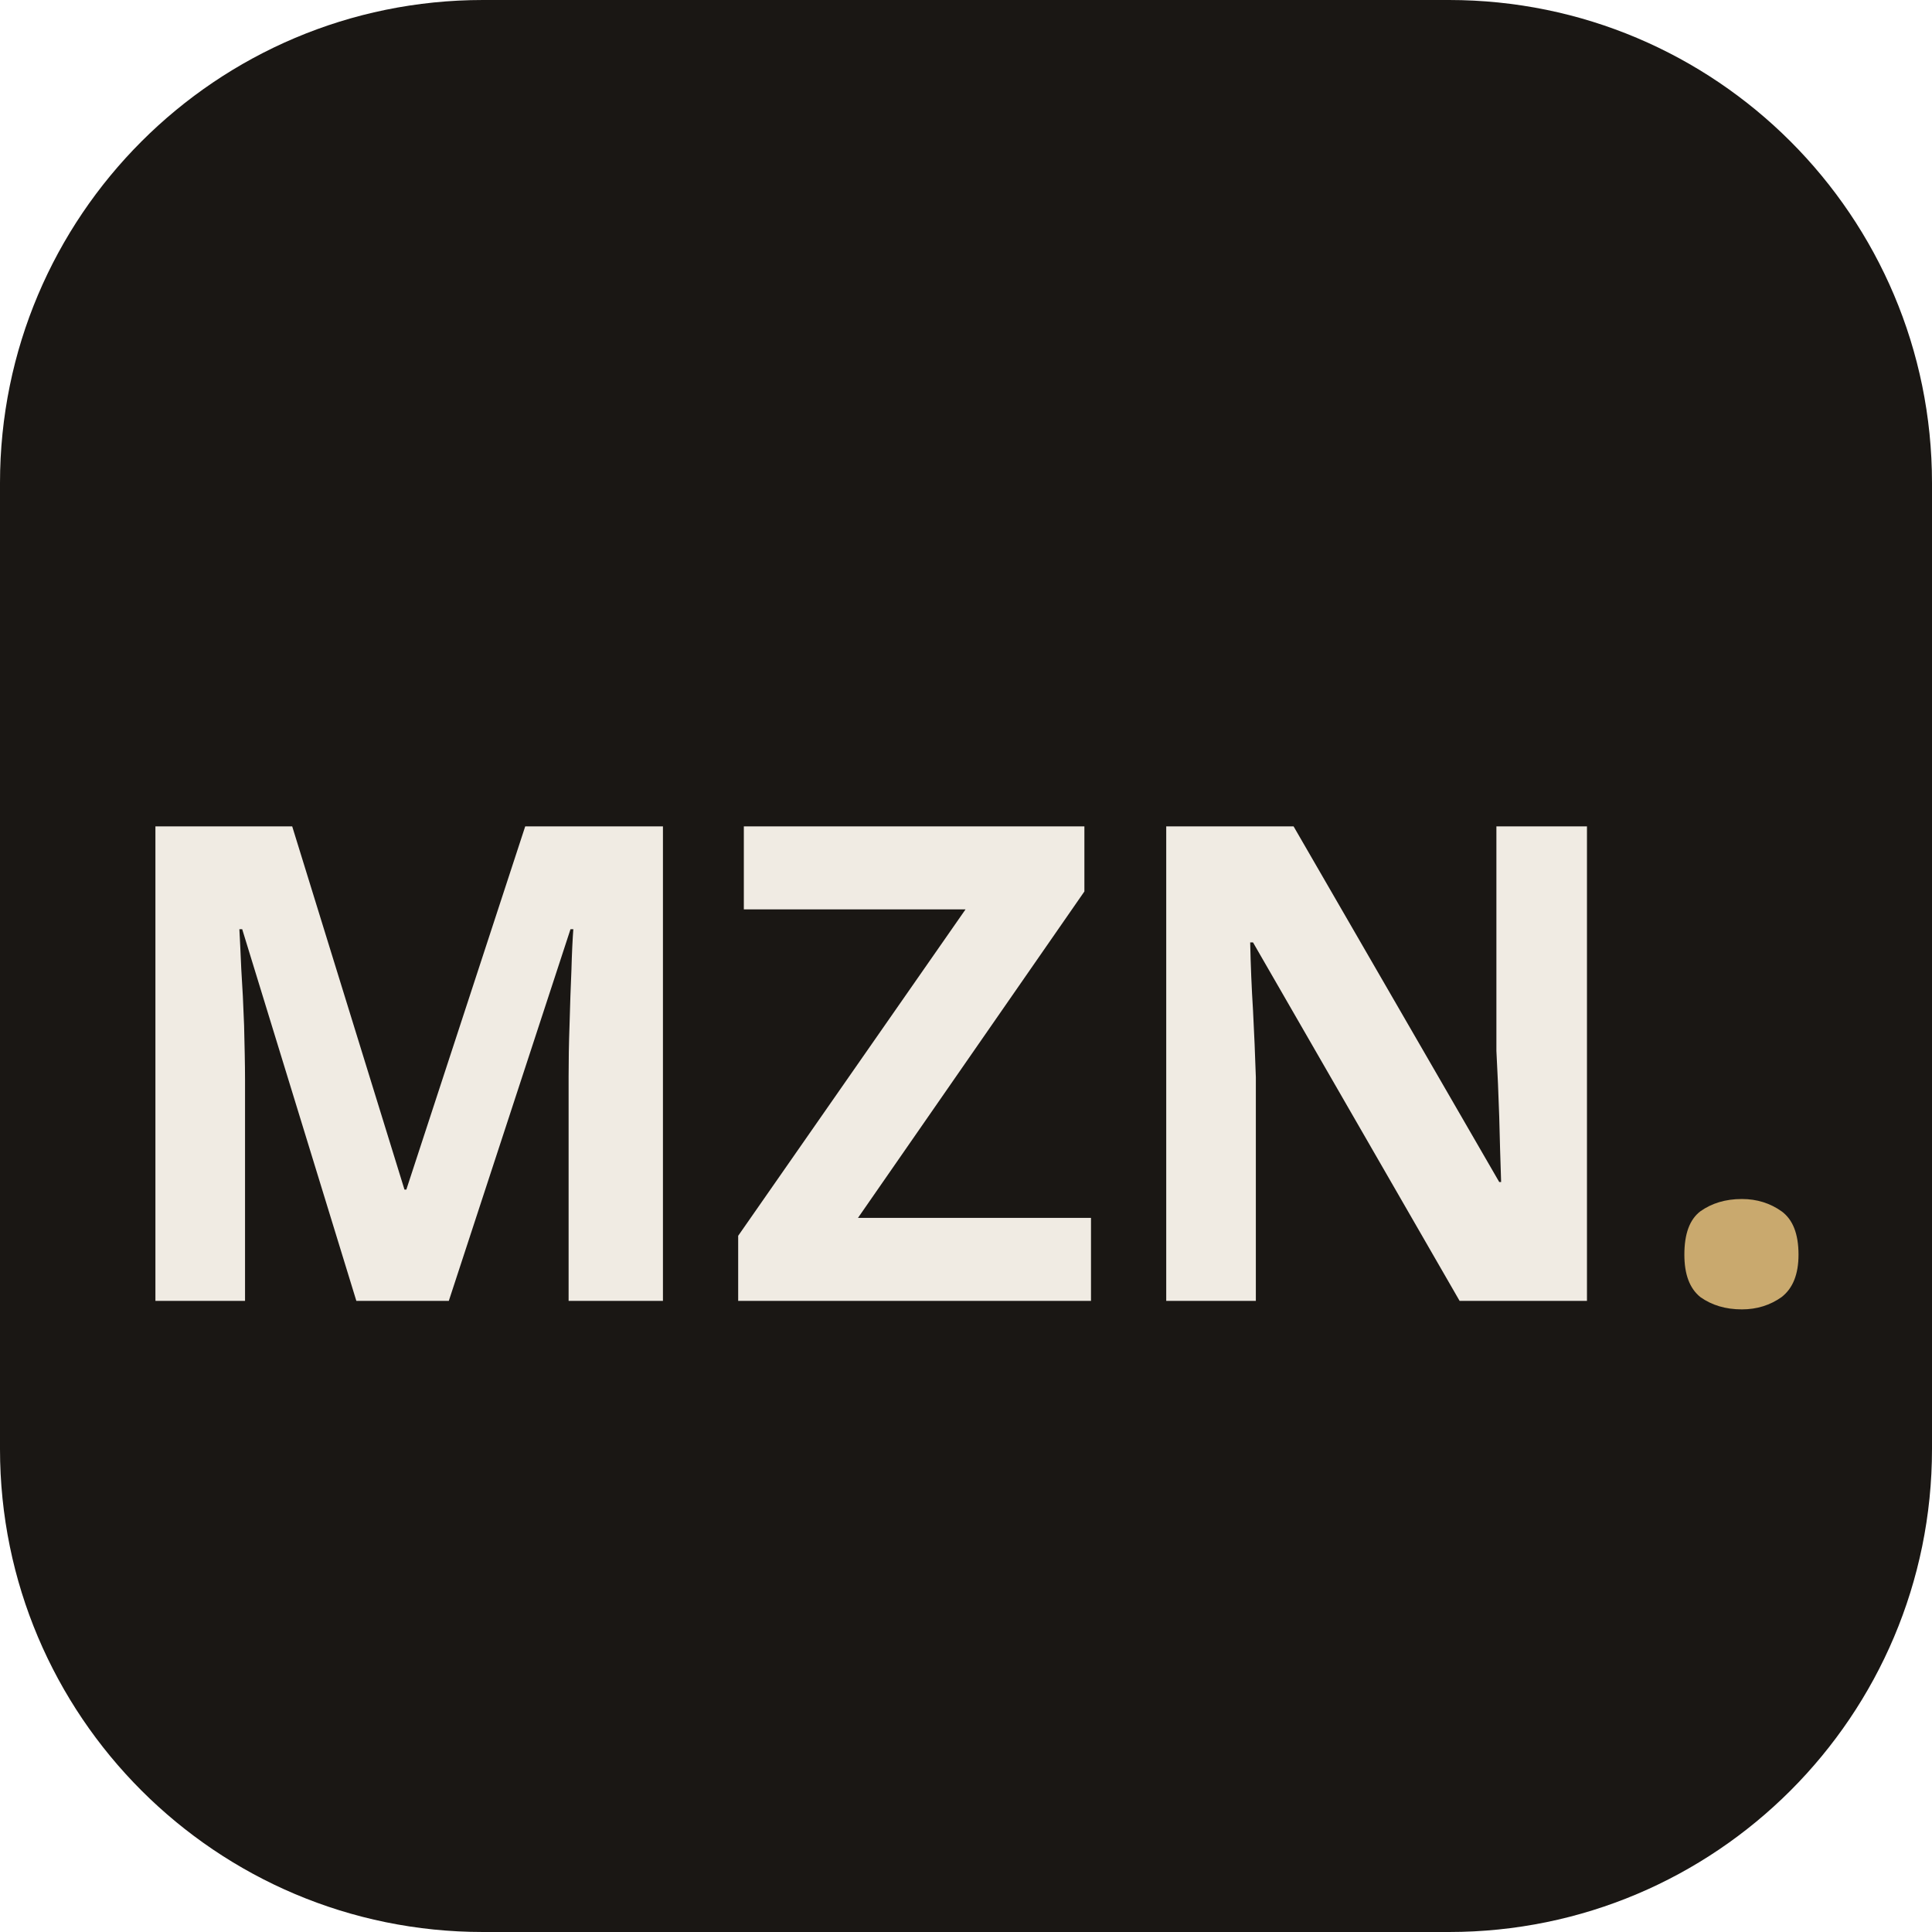
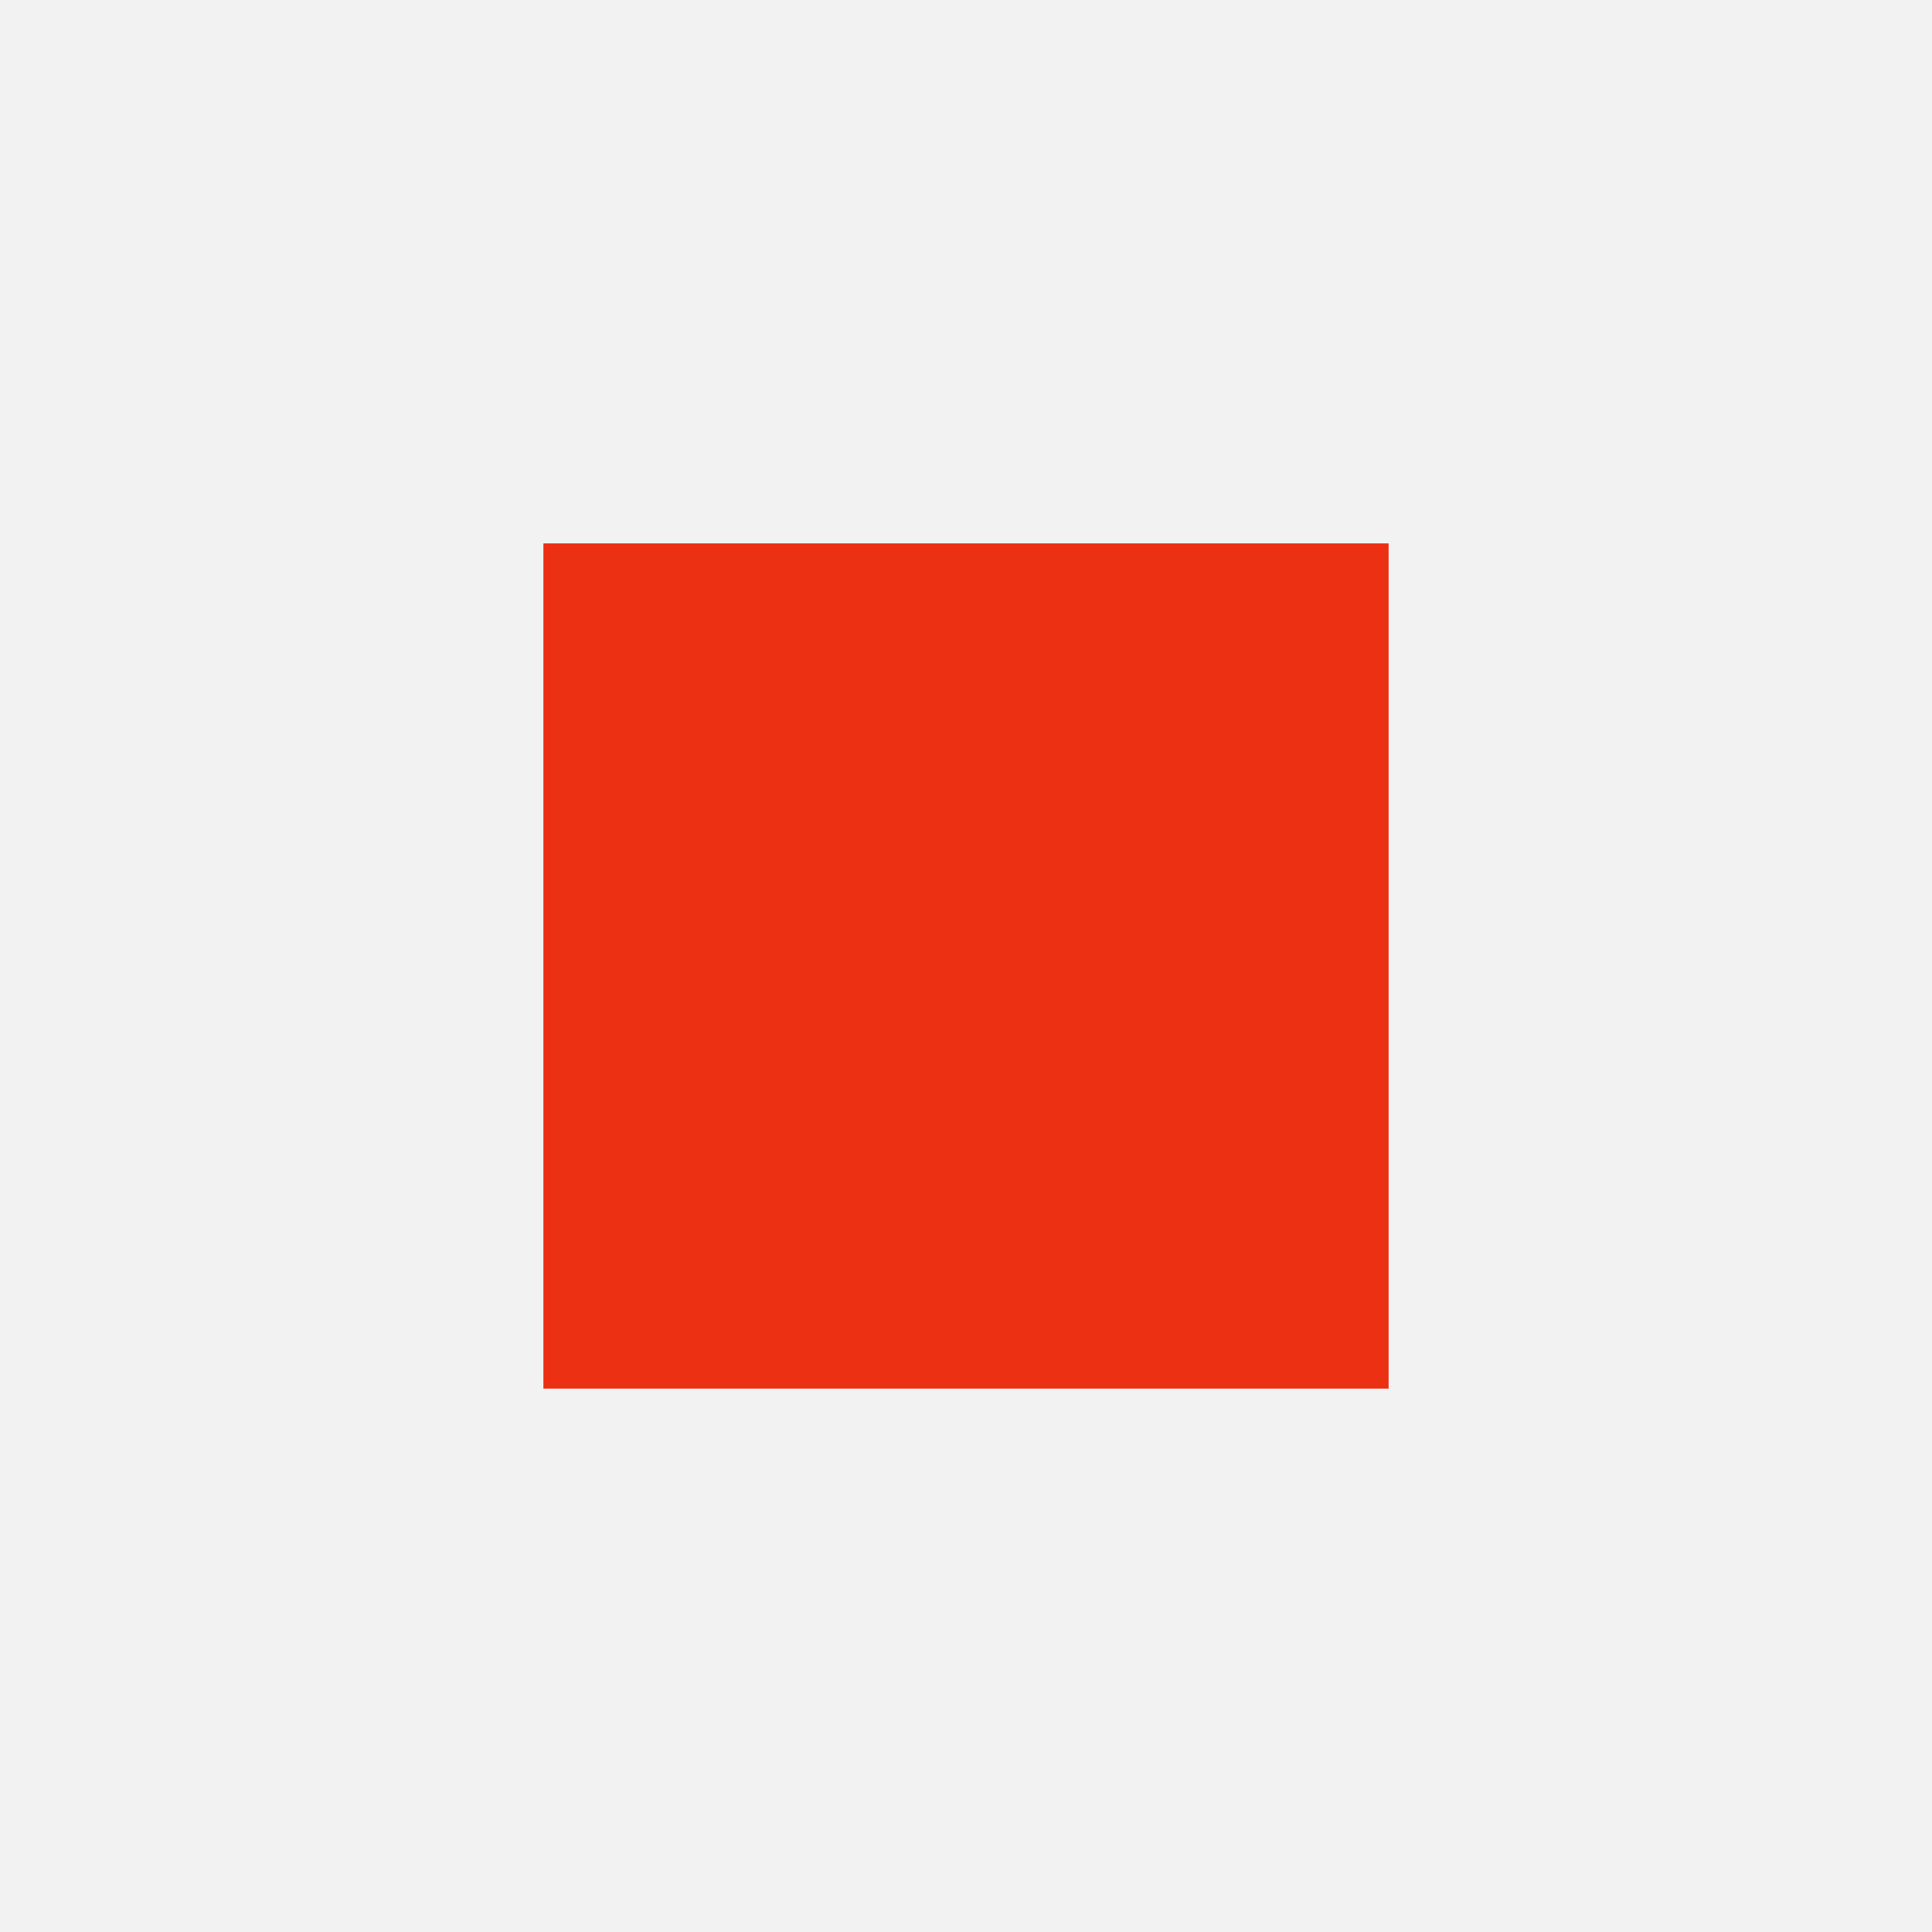
<svg xmlns="http://www.w3.org/2000/svg" width="32" height="32" viewBox="0 0 32 32">
-   <rect width="32" height="32" rx="8" fill="#1a1714" />
-   <text x="50%" y="54%" dominant-baseline="central" text-anchor="middle" font-family="system-ui, sans-serif" font-weight="700" font-size="11" fill="#f0ebe3">MZN<tspan fill="#c9a96e">.</tspan>
-   </text>
+   <rect width="32" height="32" fill="#f3f2f2" />
+   <rect x="9" y="9" width="14" height="14" fill="#ec3013" />
</svg>
